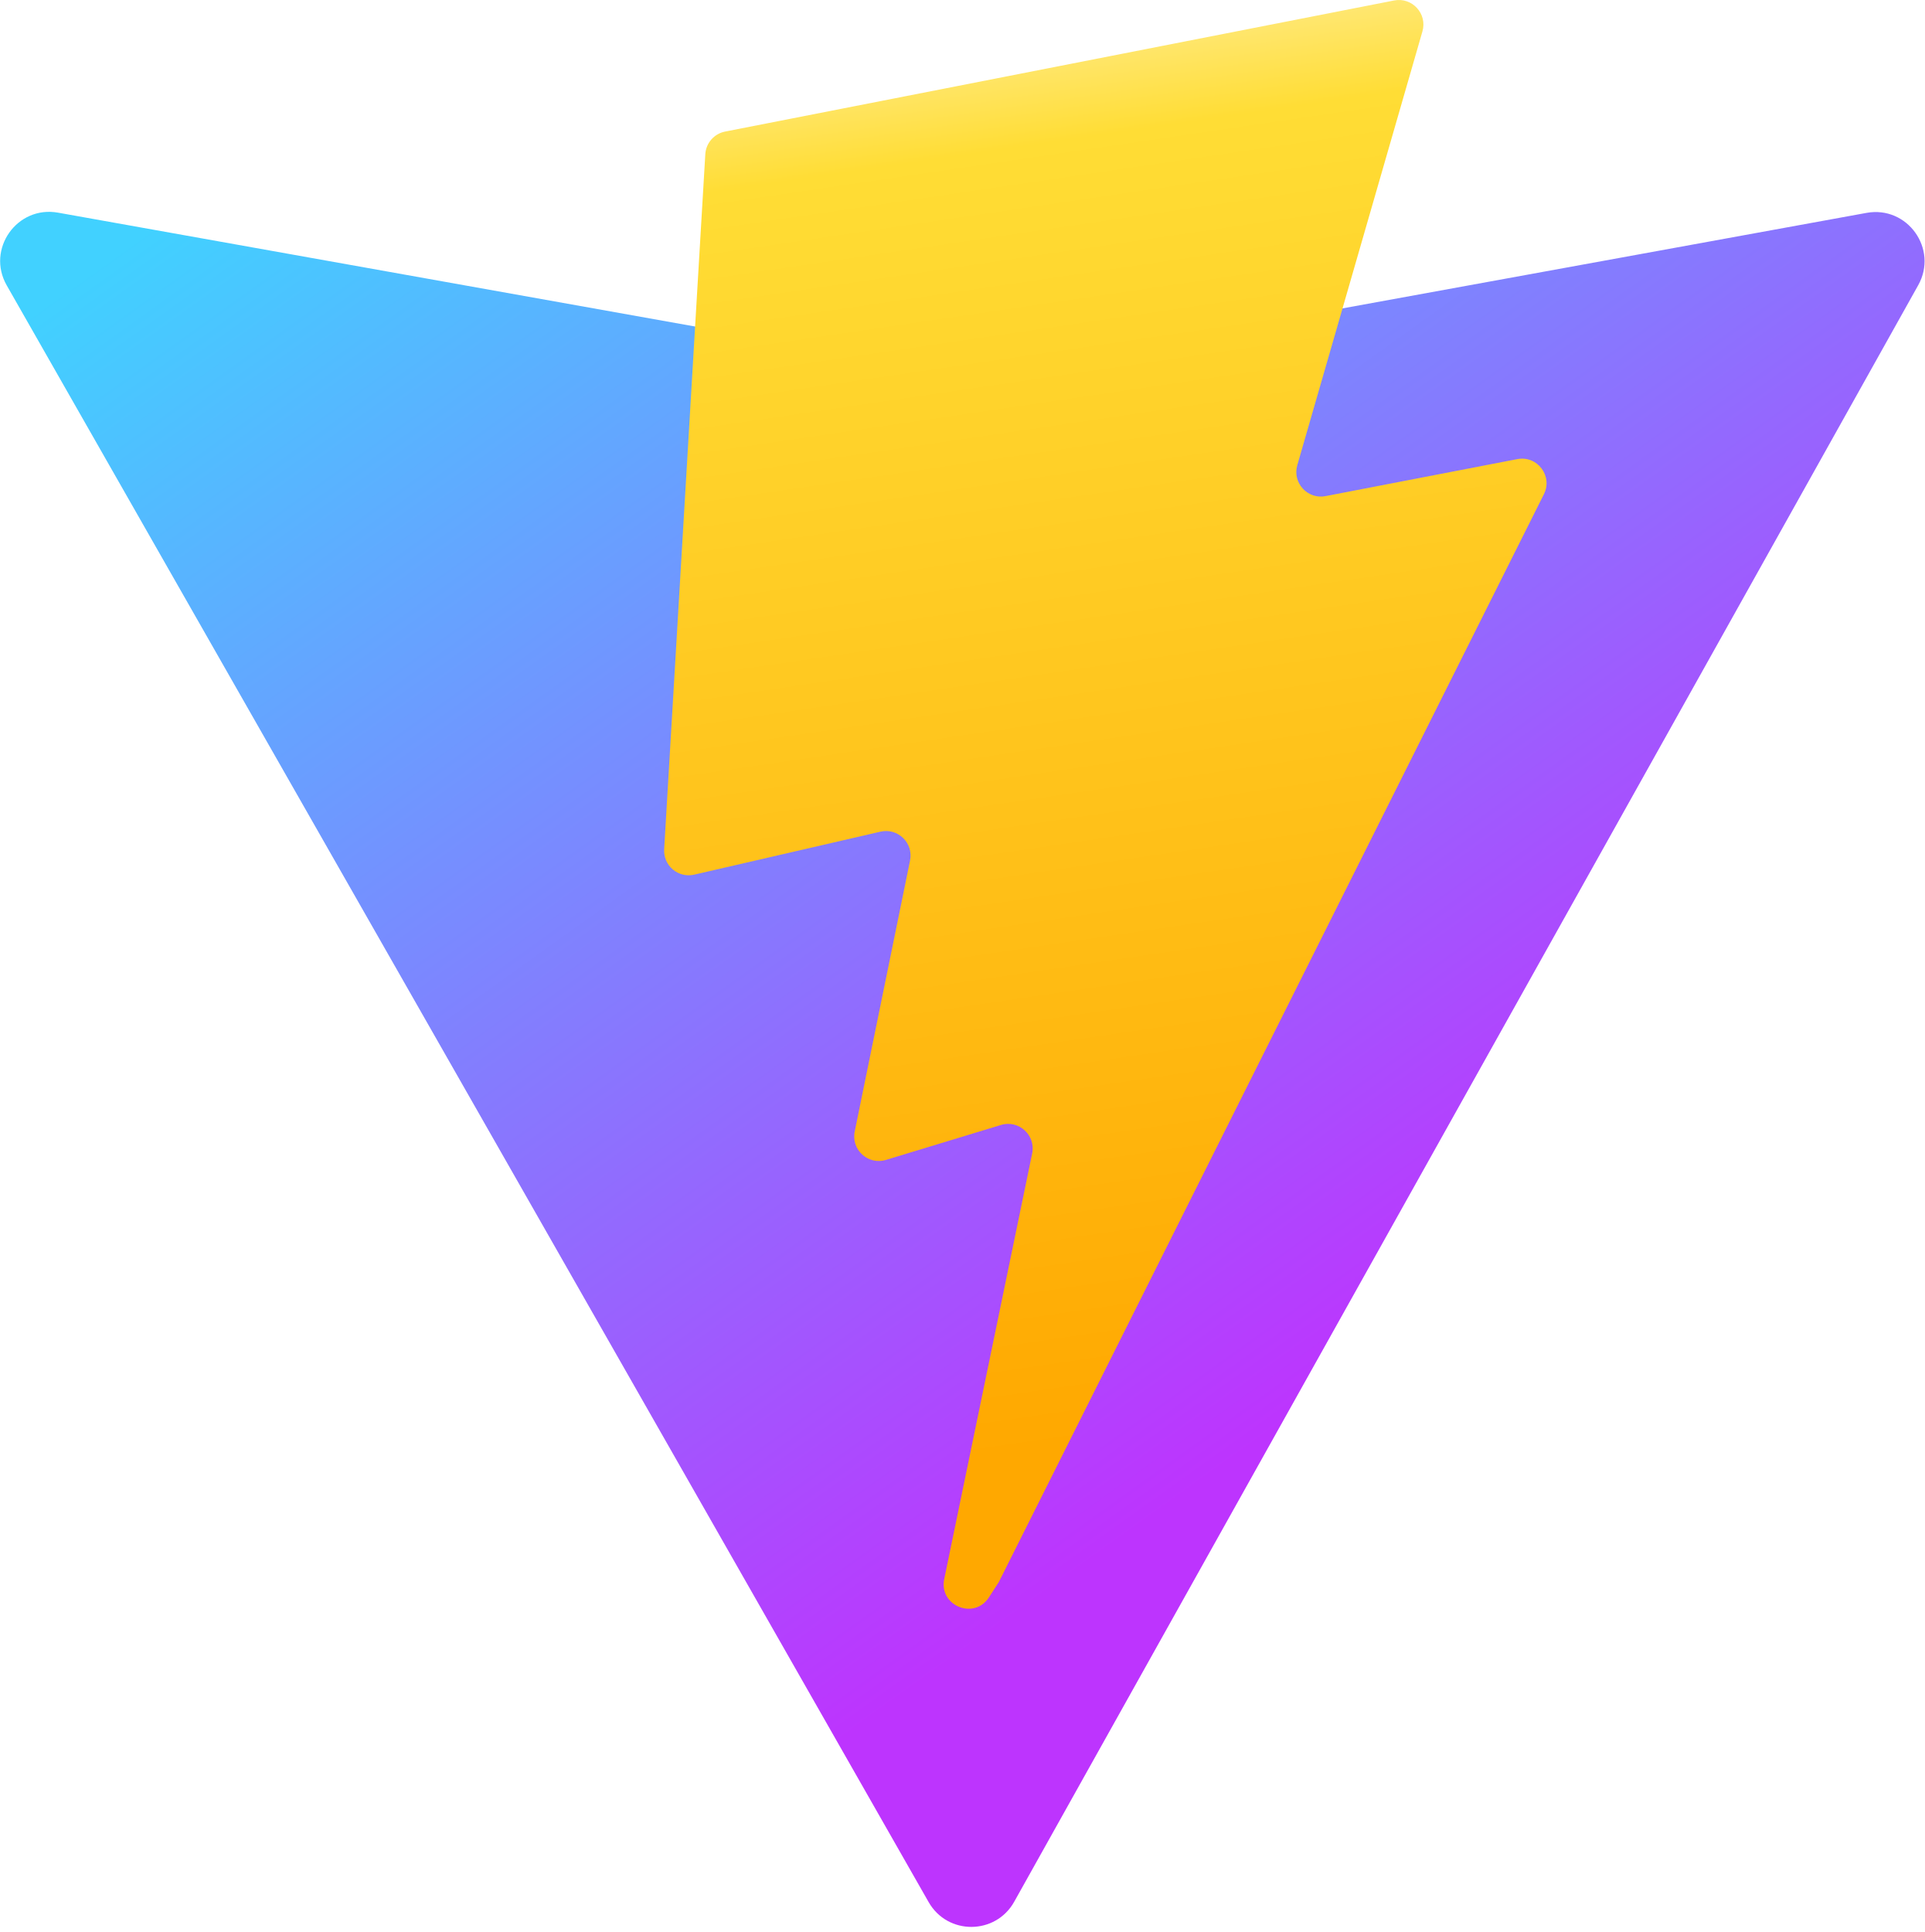
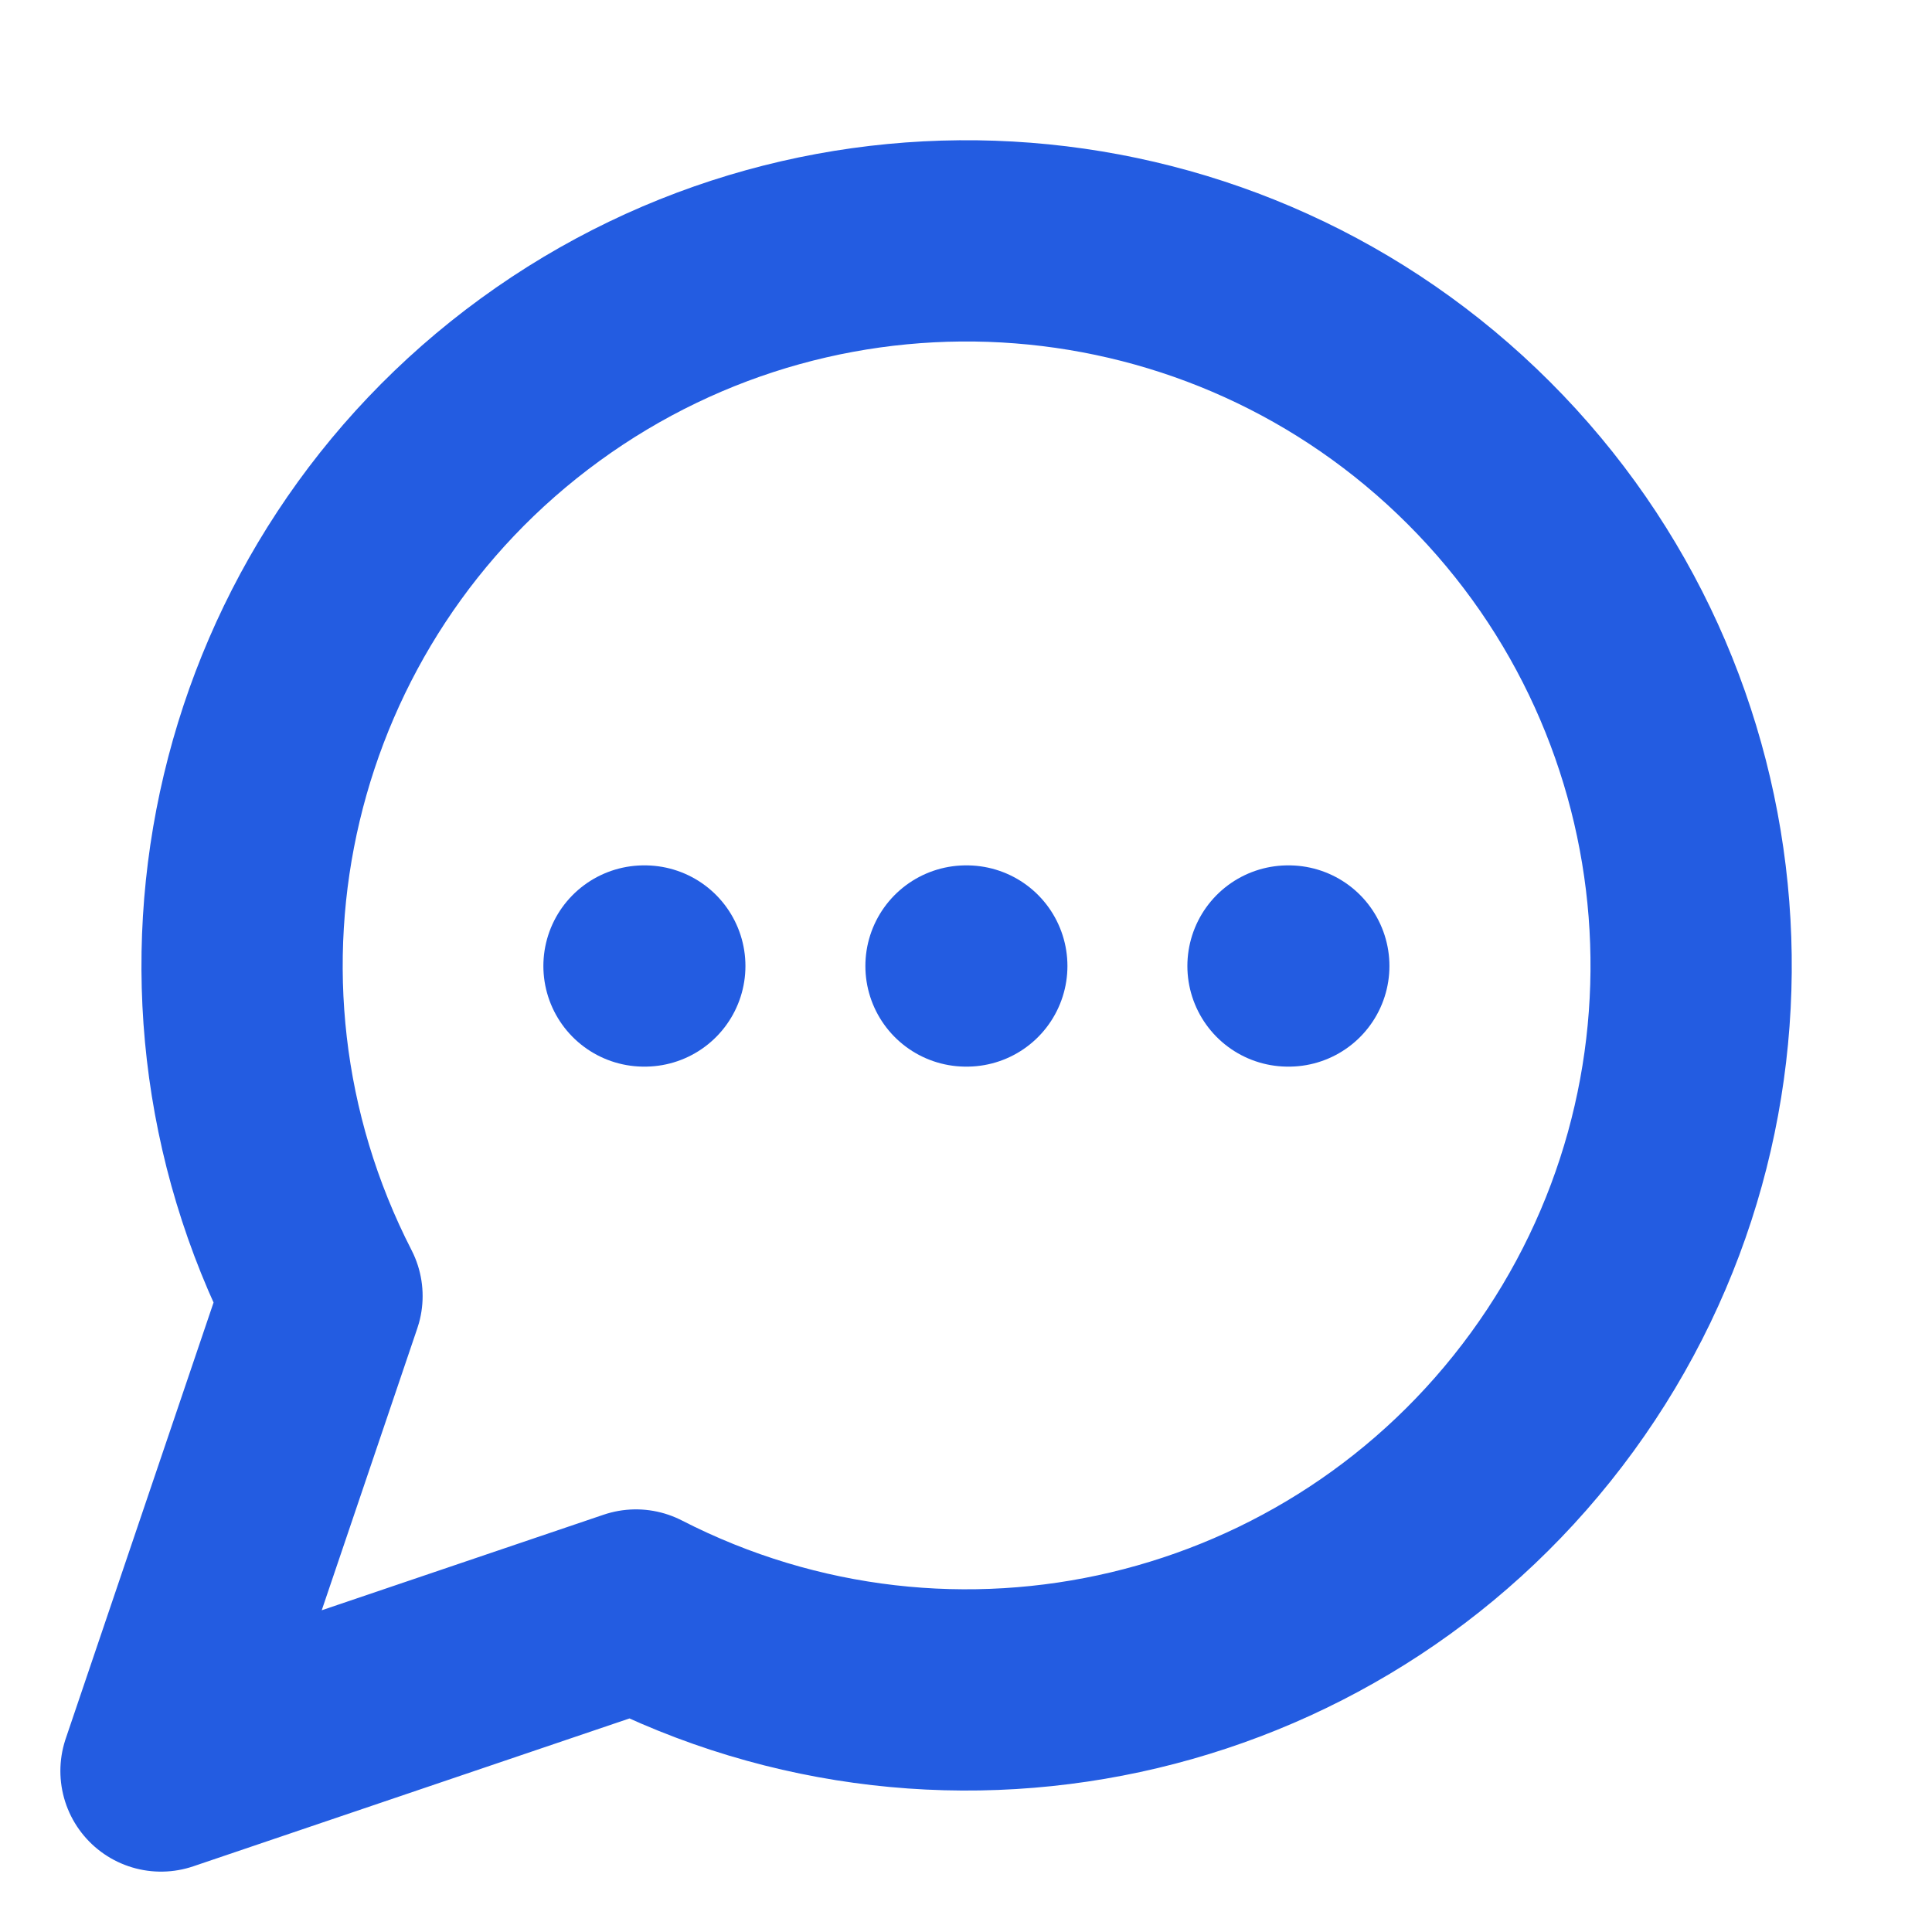
- <svg xmlns="http://www.w3.org/2000/svg" aria-hidden="true" role="img" class="iconify iconify--logos" width="31.88" height="32" preserveAspectRatio="xMidYMid meet" viewBox="0 0 256 257">
-   <defs>
-     <linearGradient id="IconifyId1813088fe1fbc01fb466" x1="-.828%" x2="57.636%" y1="7.652%" y2="78.411%">
-       <stop offset="0%" stop-color="#41D1FF" />
-       <stop offset="100%" stop-color="#BD34FE" />
-     </linearGradient>
-     <linearGradient id="IconifyId1813088fe1fbc01fb467" x1="43.376%" x2="50.316%" y1="2.242%" y2="89.03%">
-       <stop offset="0%" stop-color="#FFEA83" />
-       <stop offset="8.333%" stop-color="#FFDD35" />
-       <stop offset="100%" stop-color="#FFA800" />
-     </linearGradient>
-   </defs>
-   <path fill="url(#IconifyId1813088fe1fbc01fb466)" d="M255.153 37.938L134.897 252.976c-2.483 4.44-8.862 4.466-11.382.048L.875 37.958c-2.746-4.814 1.371-10.646 6.827-9.67l120.385 21.517a6.537 6.537 0 0 0 2.322-.004l117.867-21.483c5.438-.991 9.574 4.796 6.877 9.62Z" />
-   <path fill="url(#IconifyId1813088fe1fbc01fb467)" d="M185.432.063L96.44 17.501a3.268 3.268 0 0 0-2.634 3.014l-5.474 92.456a3.268 3.268 0 0 0 3.997 3.378l24.777-5.718c2.318-.535 4.413 1.507 3.936 3.838l-7.361 36.047c-.495 2.426 1.782 4.5 4.151 3.78l15.304-4.649c2.372-.72 4.652 1.36 4.15 3.788l-11.698 56.621c-.732 3.542 3.979 5.473 5.943 2.437l1.313-2.028l72.516-144.72c1.215-2.423-.88-5.186-3.54-4.672l-25.505 4.922c-2.396.462-4.435-1.77-3.759-4.114l16.646-57.705c.677-2.35-1.37-4.583-3.769-4.113Z" />
+ <svg xmlns="http://www.w3.org/2000/svg" width="32" height="32" viewBox="0 0 24 24" fill="none" stroke="#235ce1" stroke-width="2.5" stroke-linecap="round" stroke-linejoin="round" class="lucide lucide-message-circle-more-icon lucide-message-circle-more">
+   <path d="M7.9 20A9 9 0 1 0 4 16.1L2 22Z" />
+   <path d="M8 12h.01" />
+   <path d="M12 12h.01" />
+   <path d="M16 12h.01" />
</svg>
